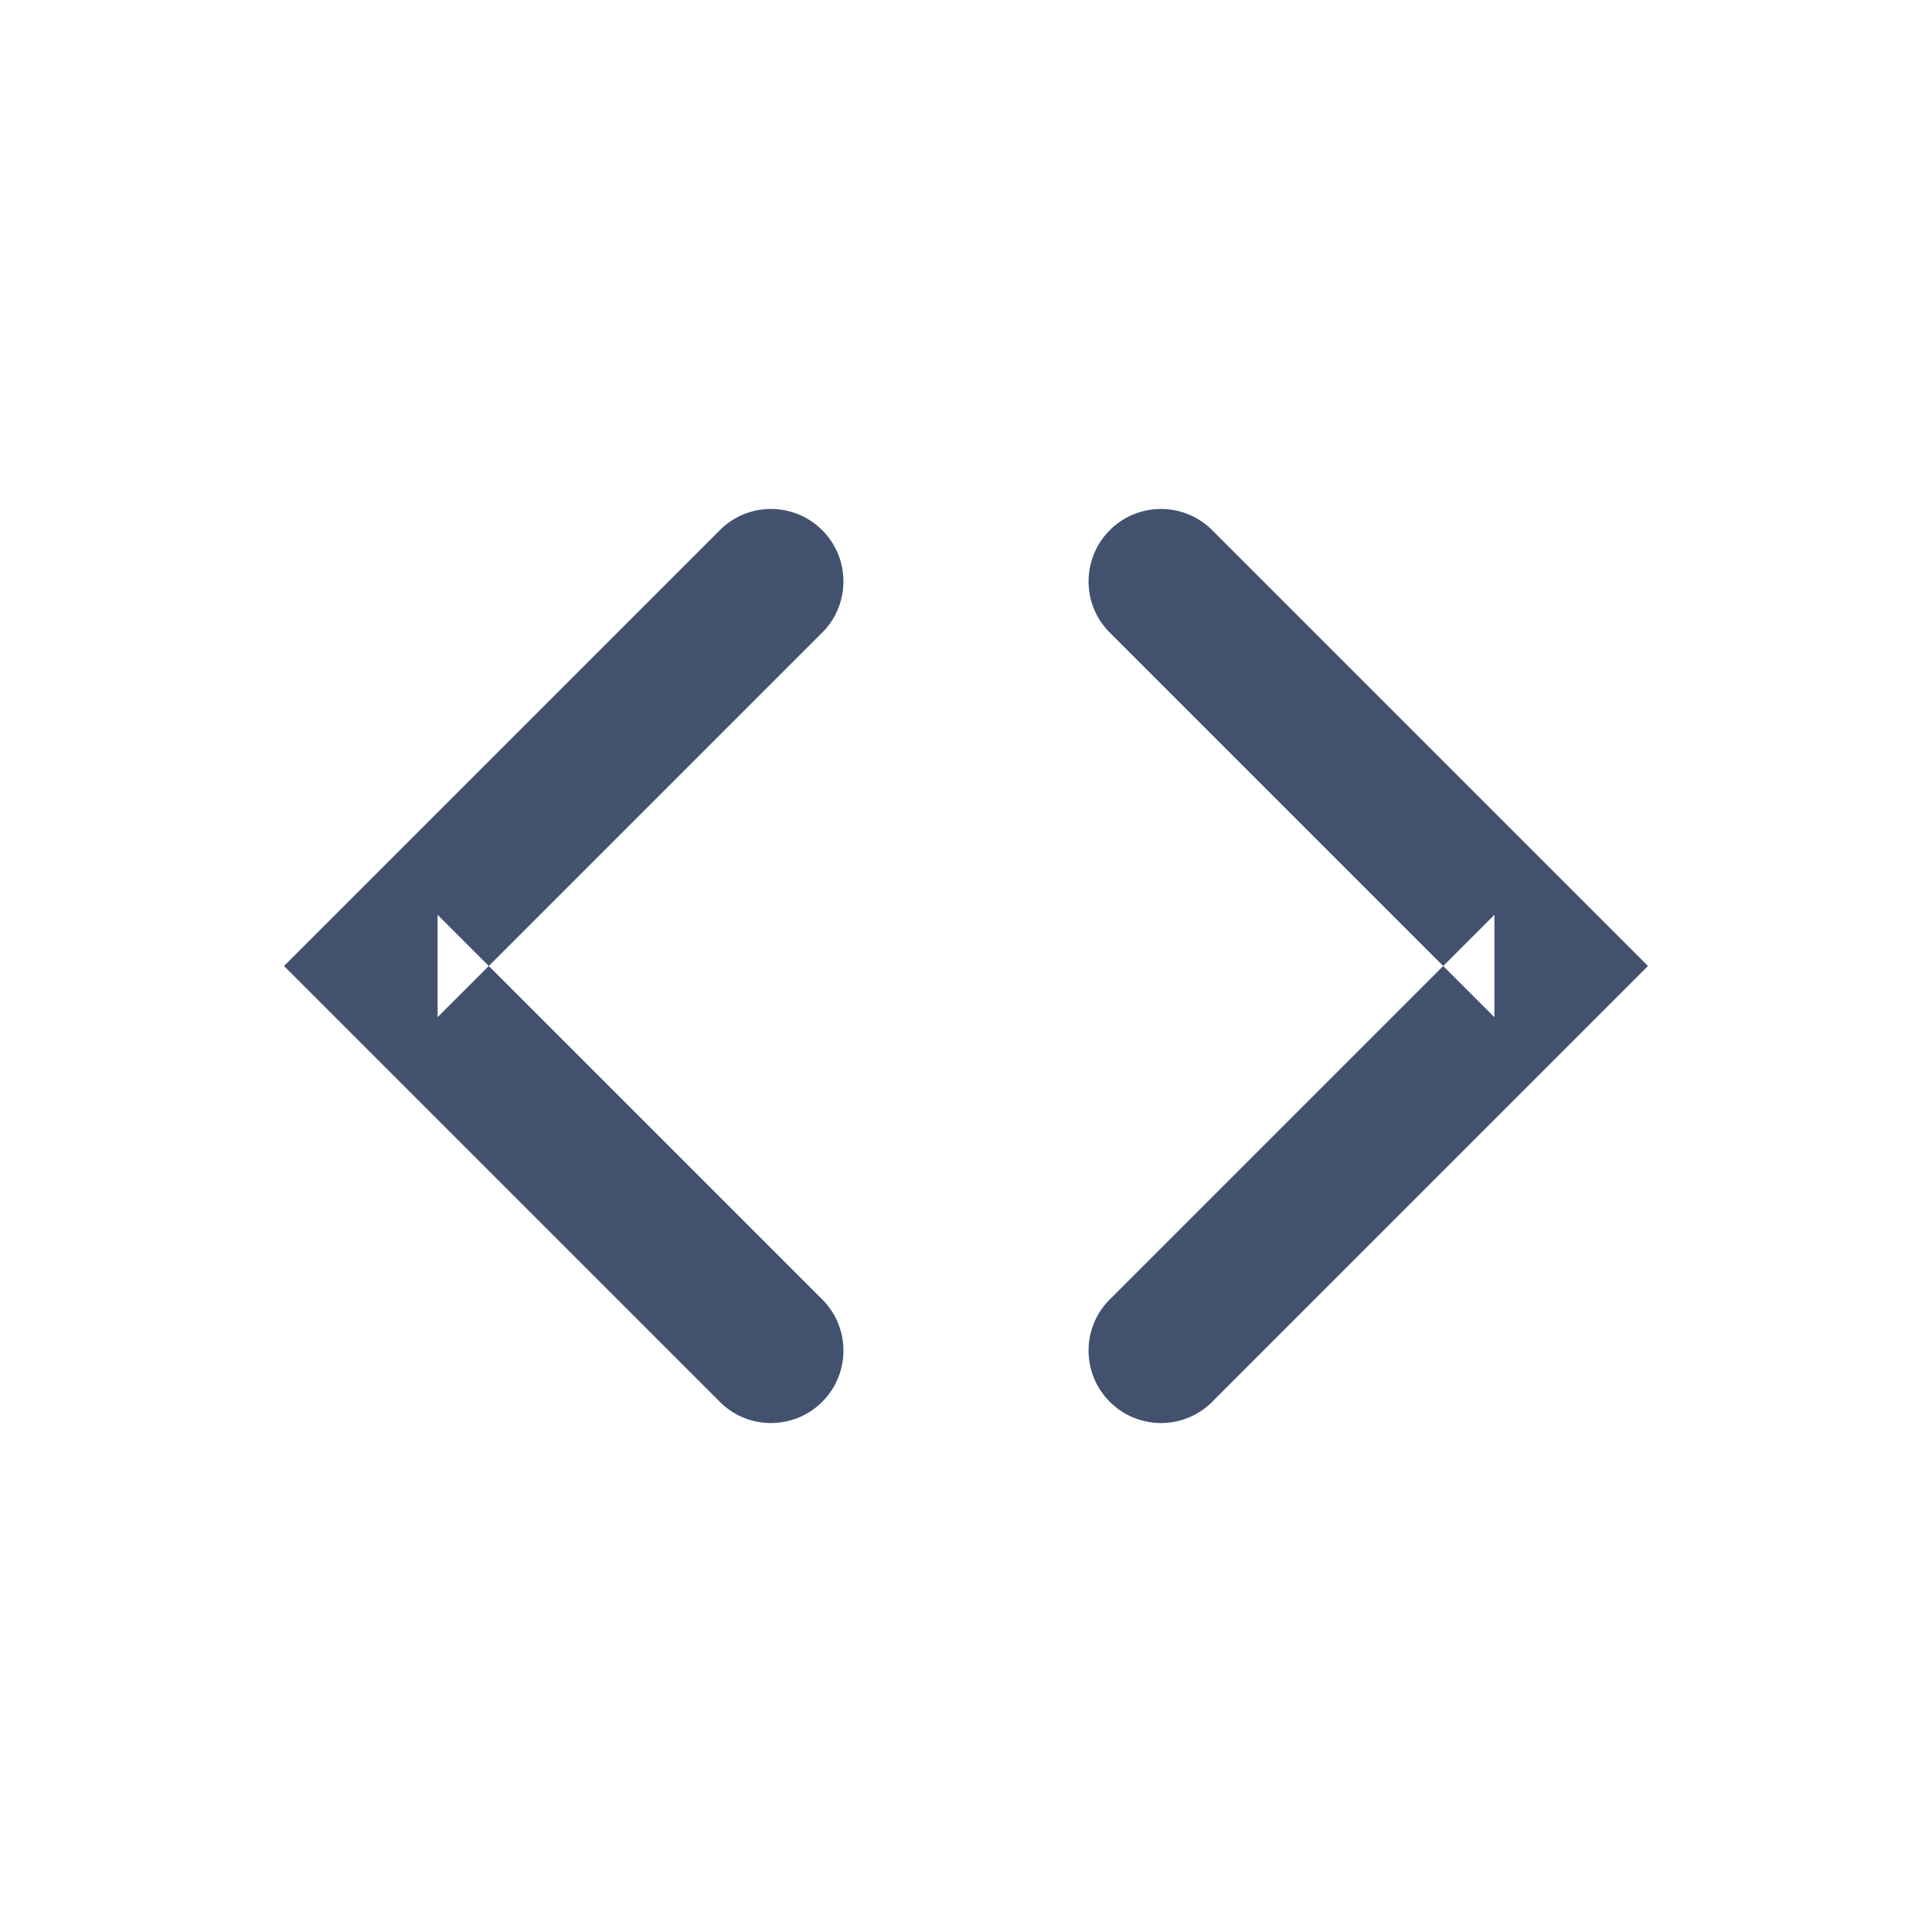
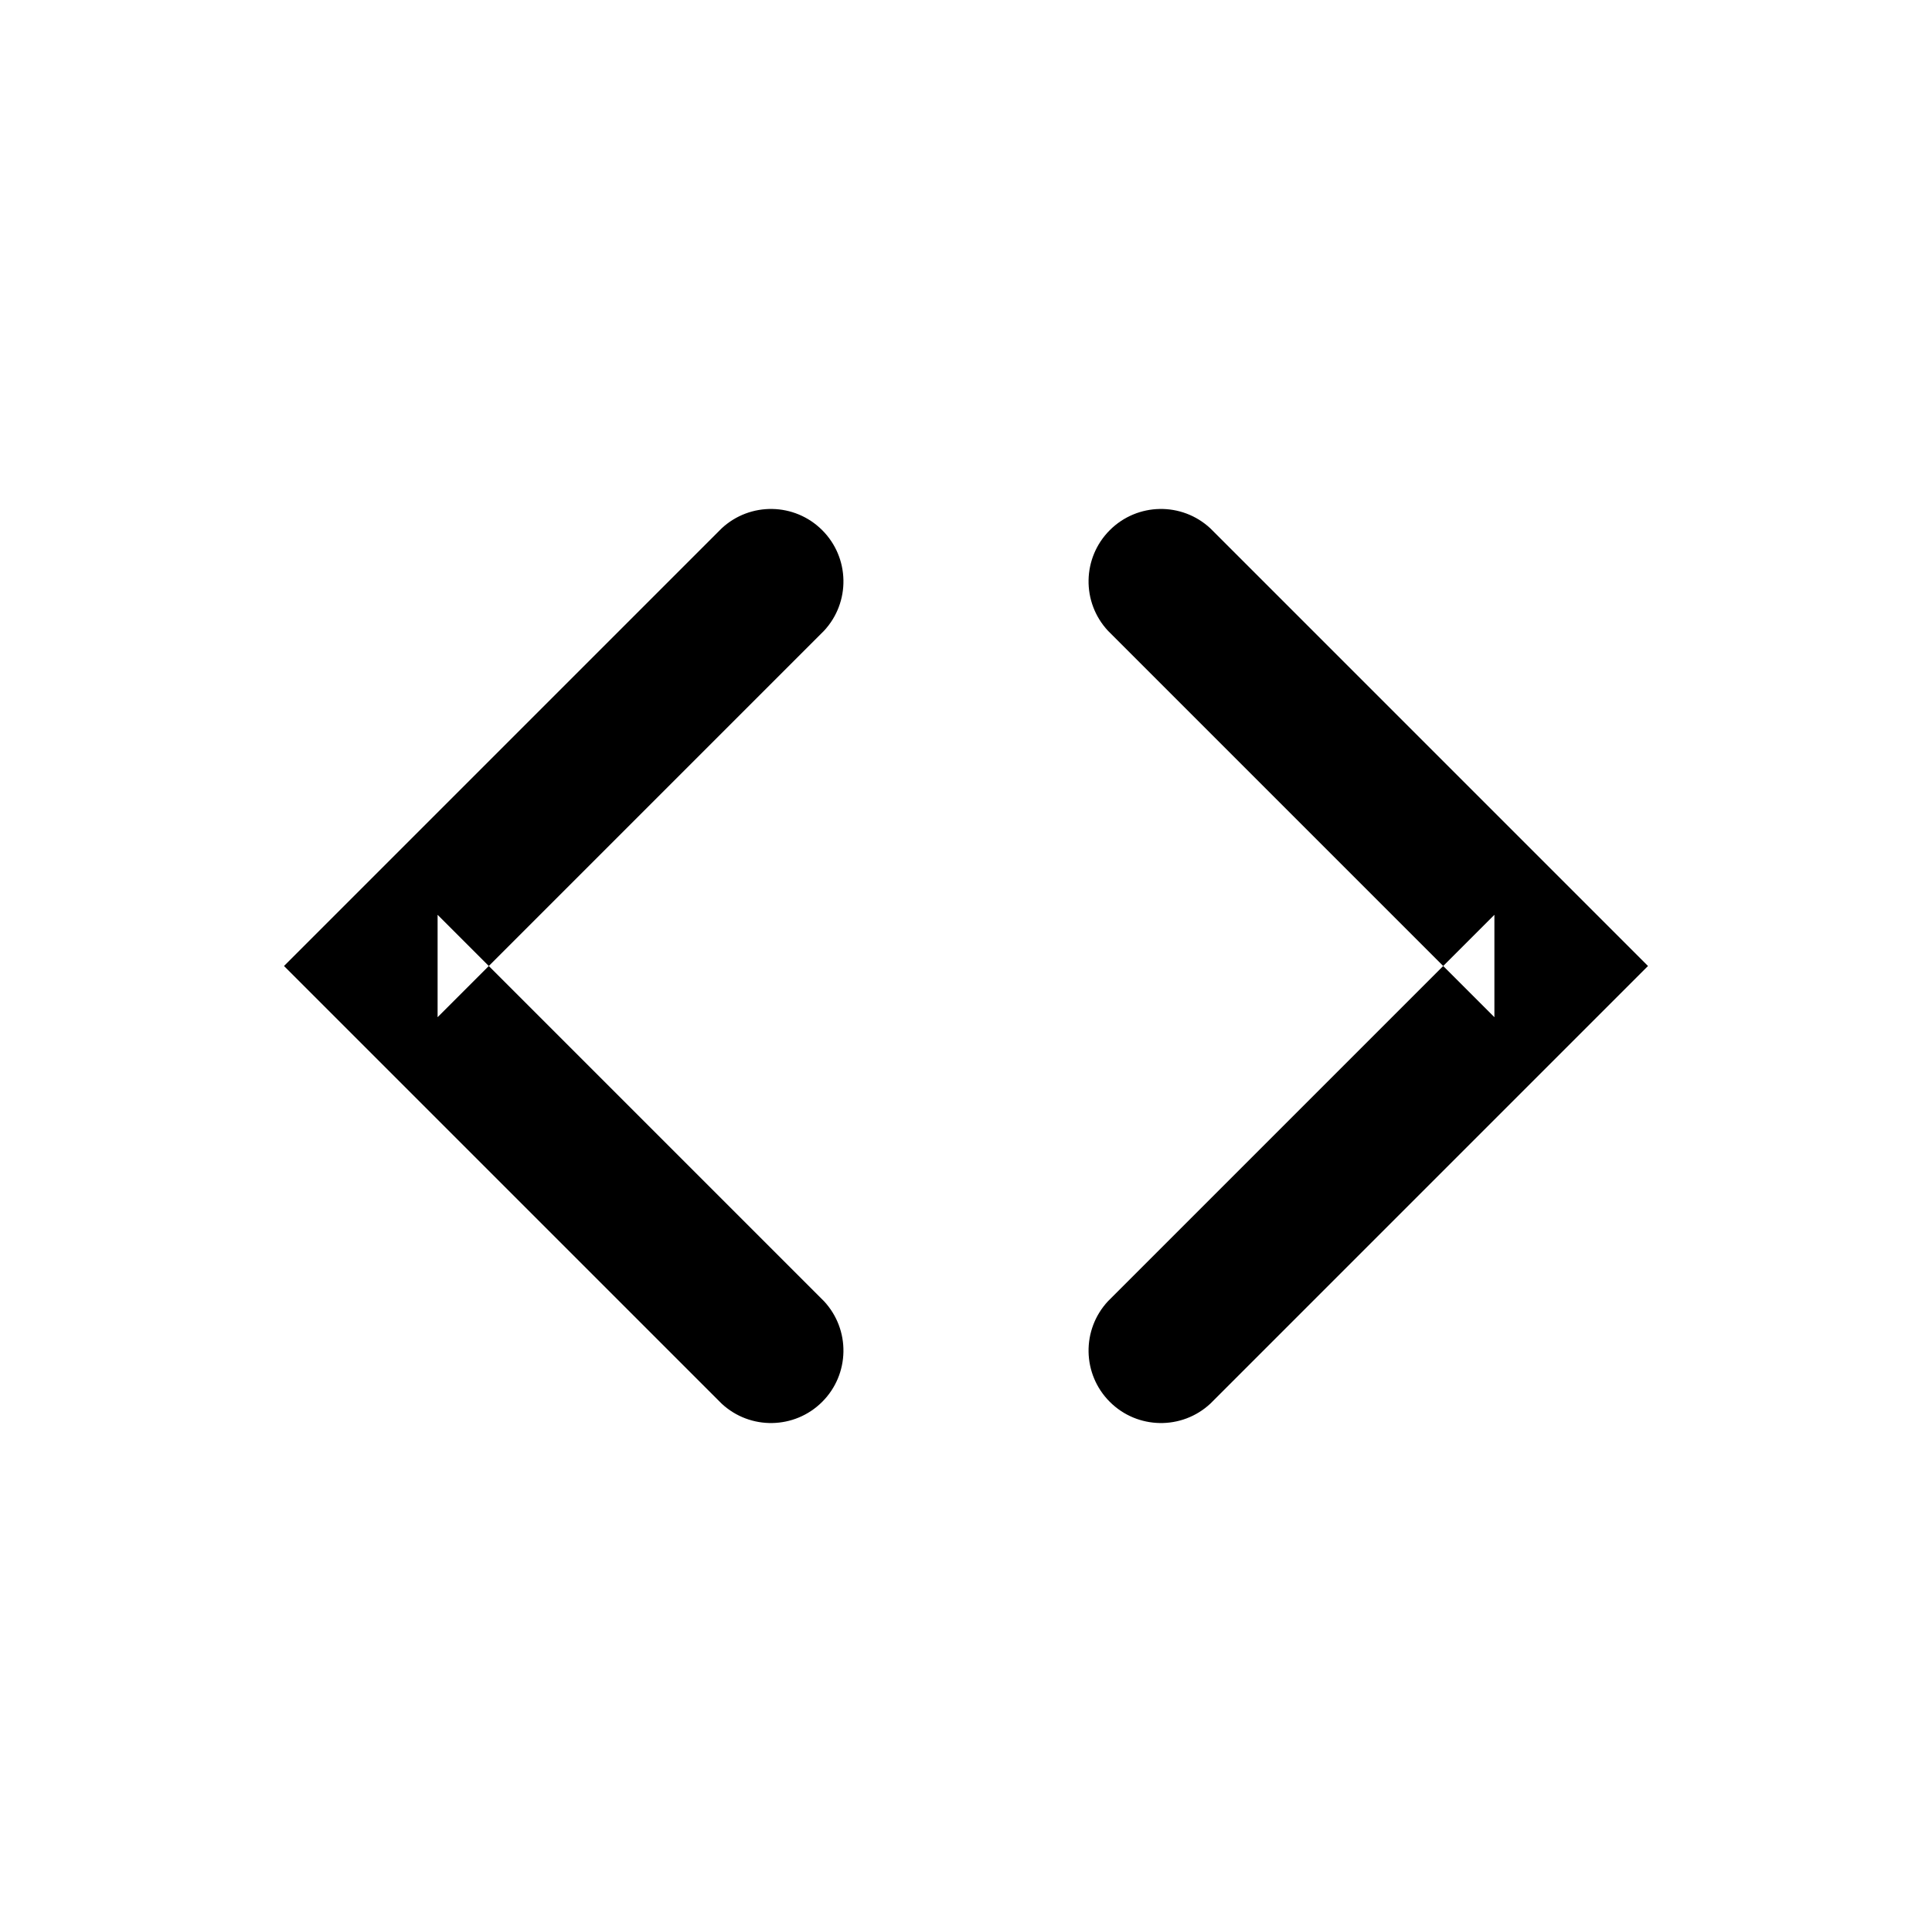
<svg xmlns="http://www.w3.org/2000/svg" width="20" height="20" viewBox="0 0 20 20">
-   <path d="M7.47 5.47l-4 4-.53.53.53.53 4 4a.75.75 0 0 0 1.06-1.06l-4-4v1.06l4-4a.75.75 0 0 0-1.06-1.06zm4 1.06l4 4V9.47l-4 4a.75.75 0 0 0 1.06 1.06l4-4 .53-.53-.53-.53-4-4a.75.75 0 0 0-1.06 1.06z" fill="#42526E" fill-rule="evenodd" />
+   <path d="M7.47 5.47l-4 4-.53.53.53.53 4 4a.75.75 0 0 0 1.06-1.06l-4-4v1.06l4-4a.75.75 0 0 0-1.06-1.06zm4 1.06l4 4V9.47l-4 4a.75.75 0 0 0 1.06 1.06l4-4 .53-.53-.53-.53-4-4a.75.75 0 0 0-1.06 1.06z" fill="currentColor" fill-rule="evenodd" />
</svg>
